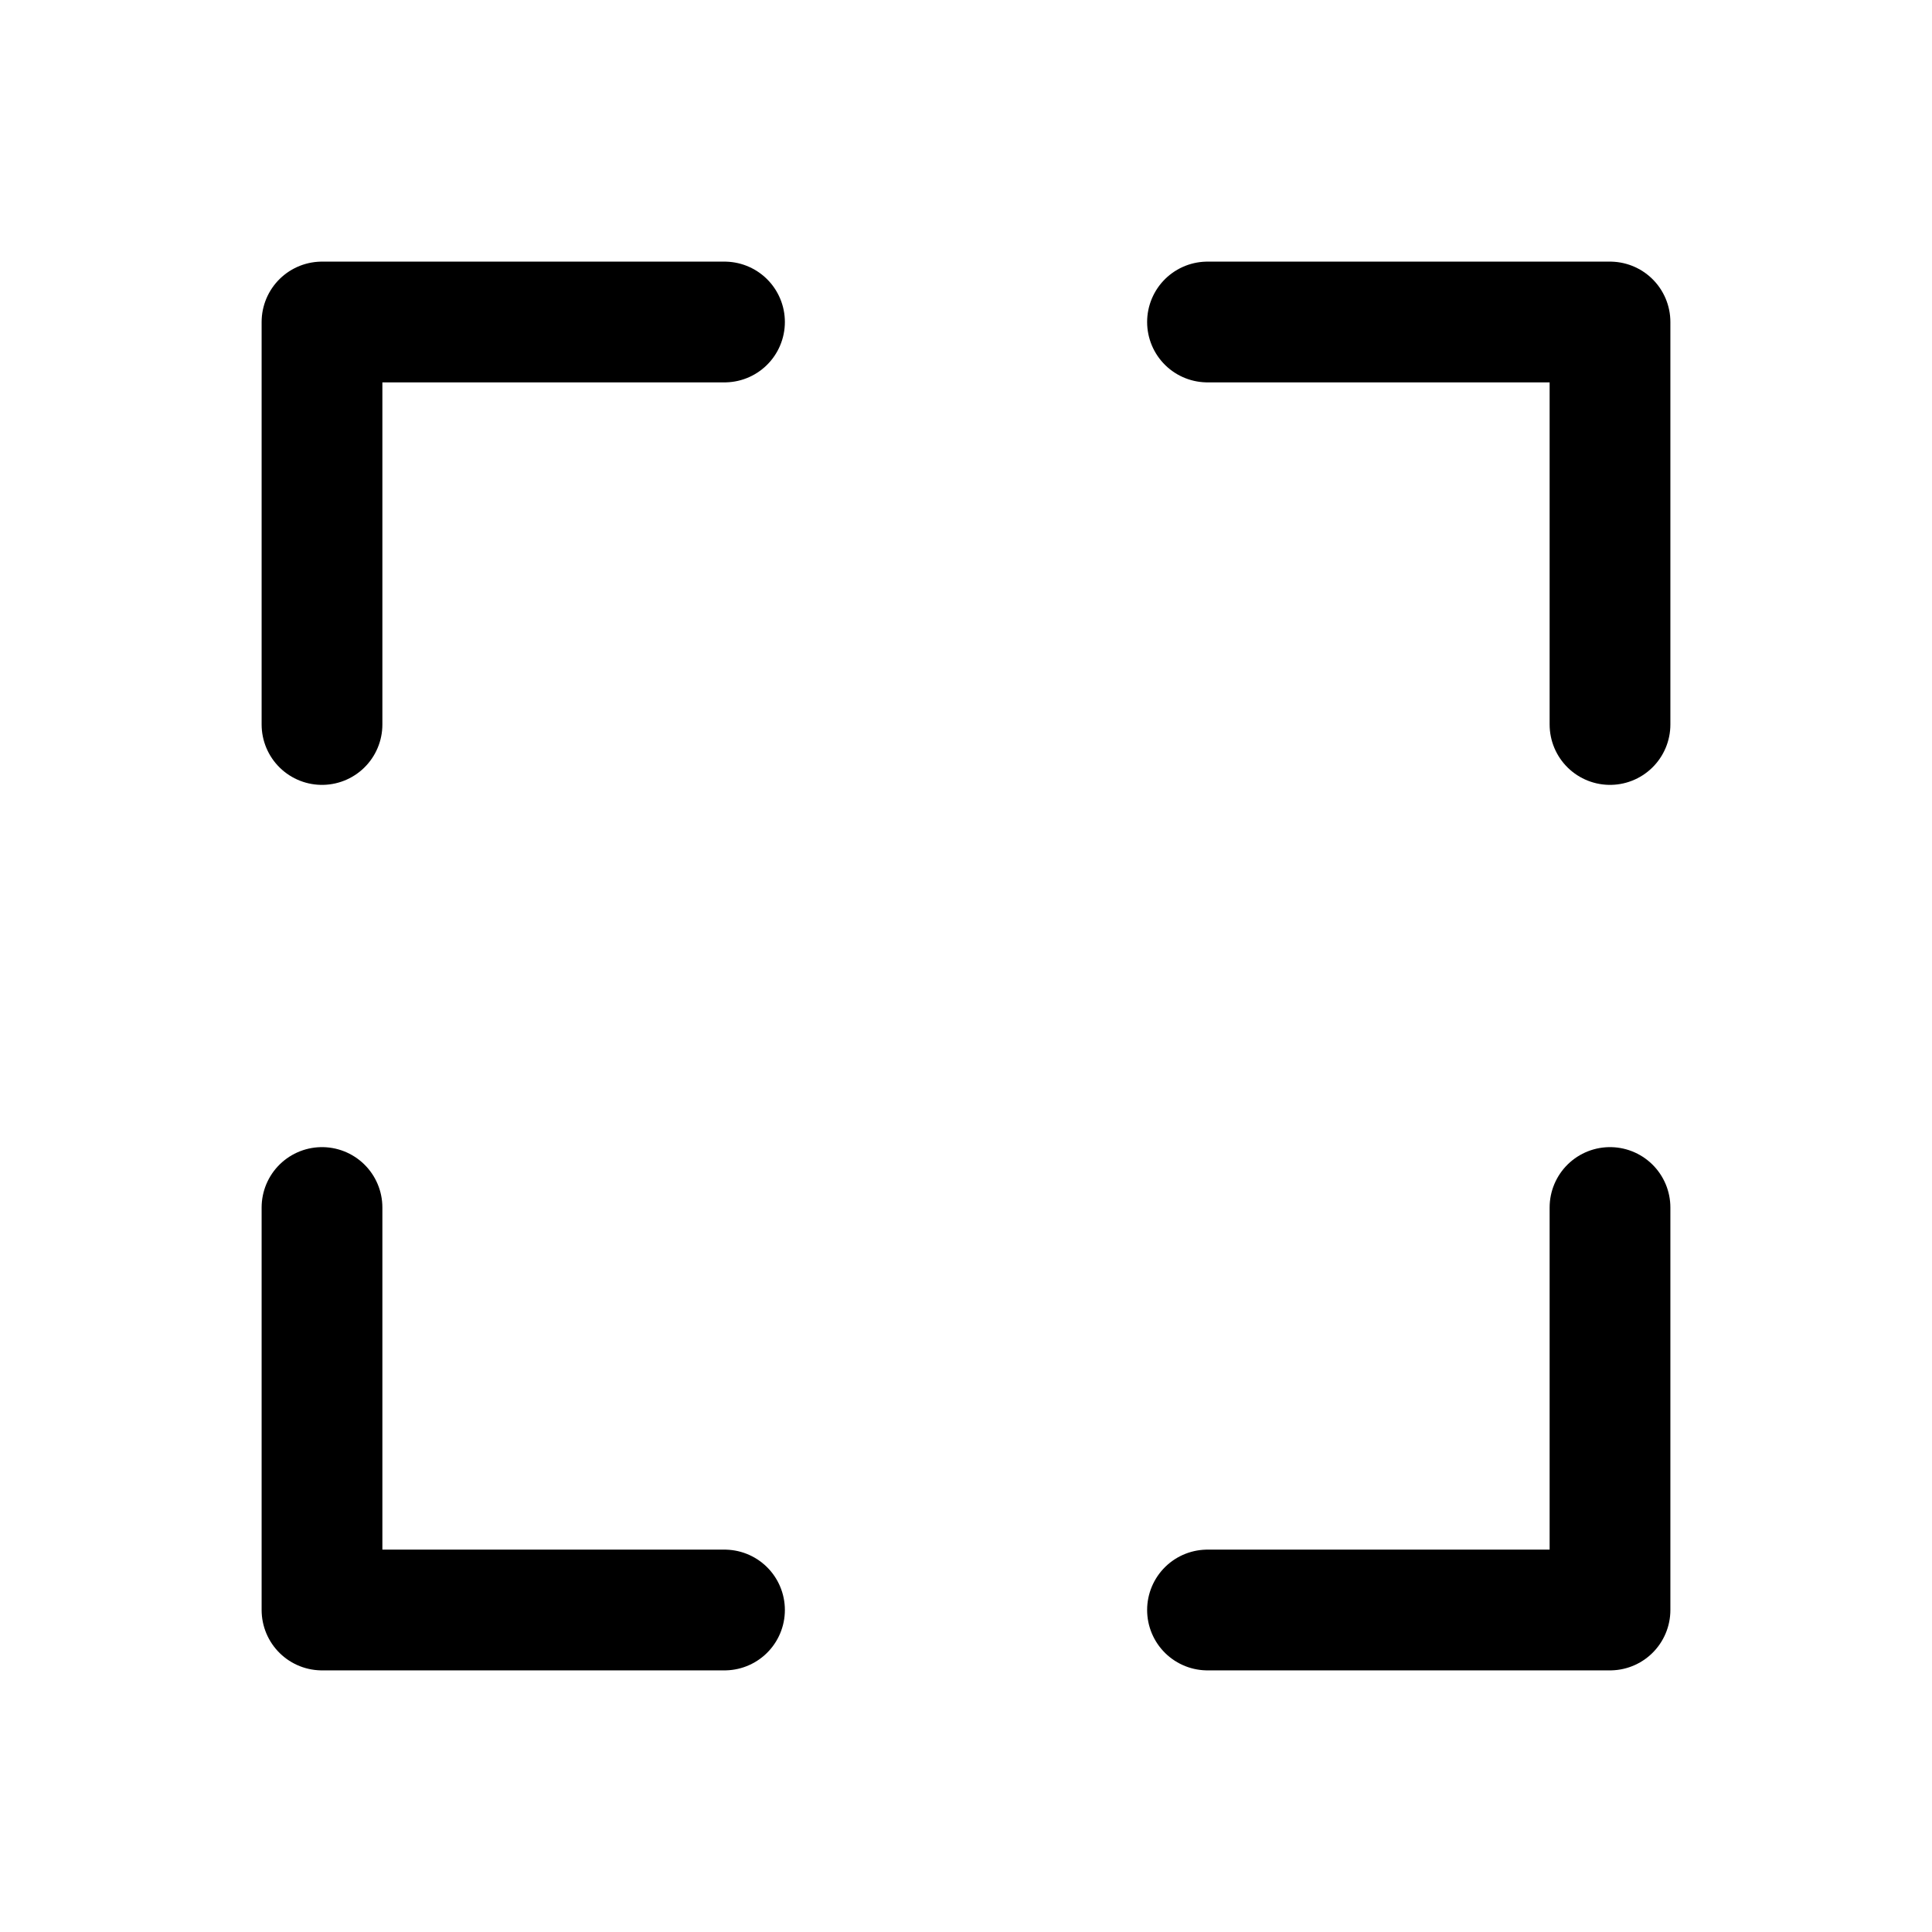
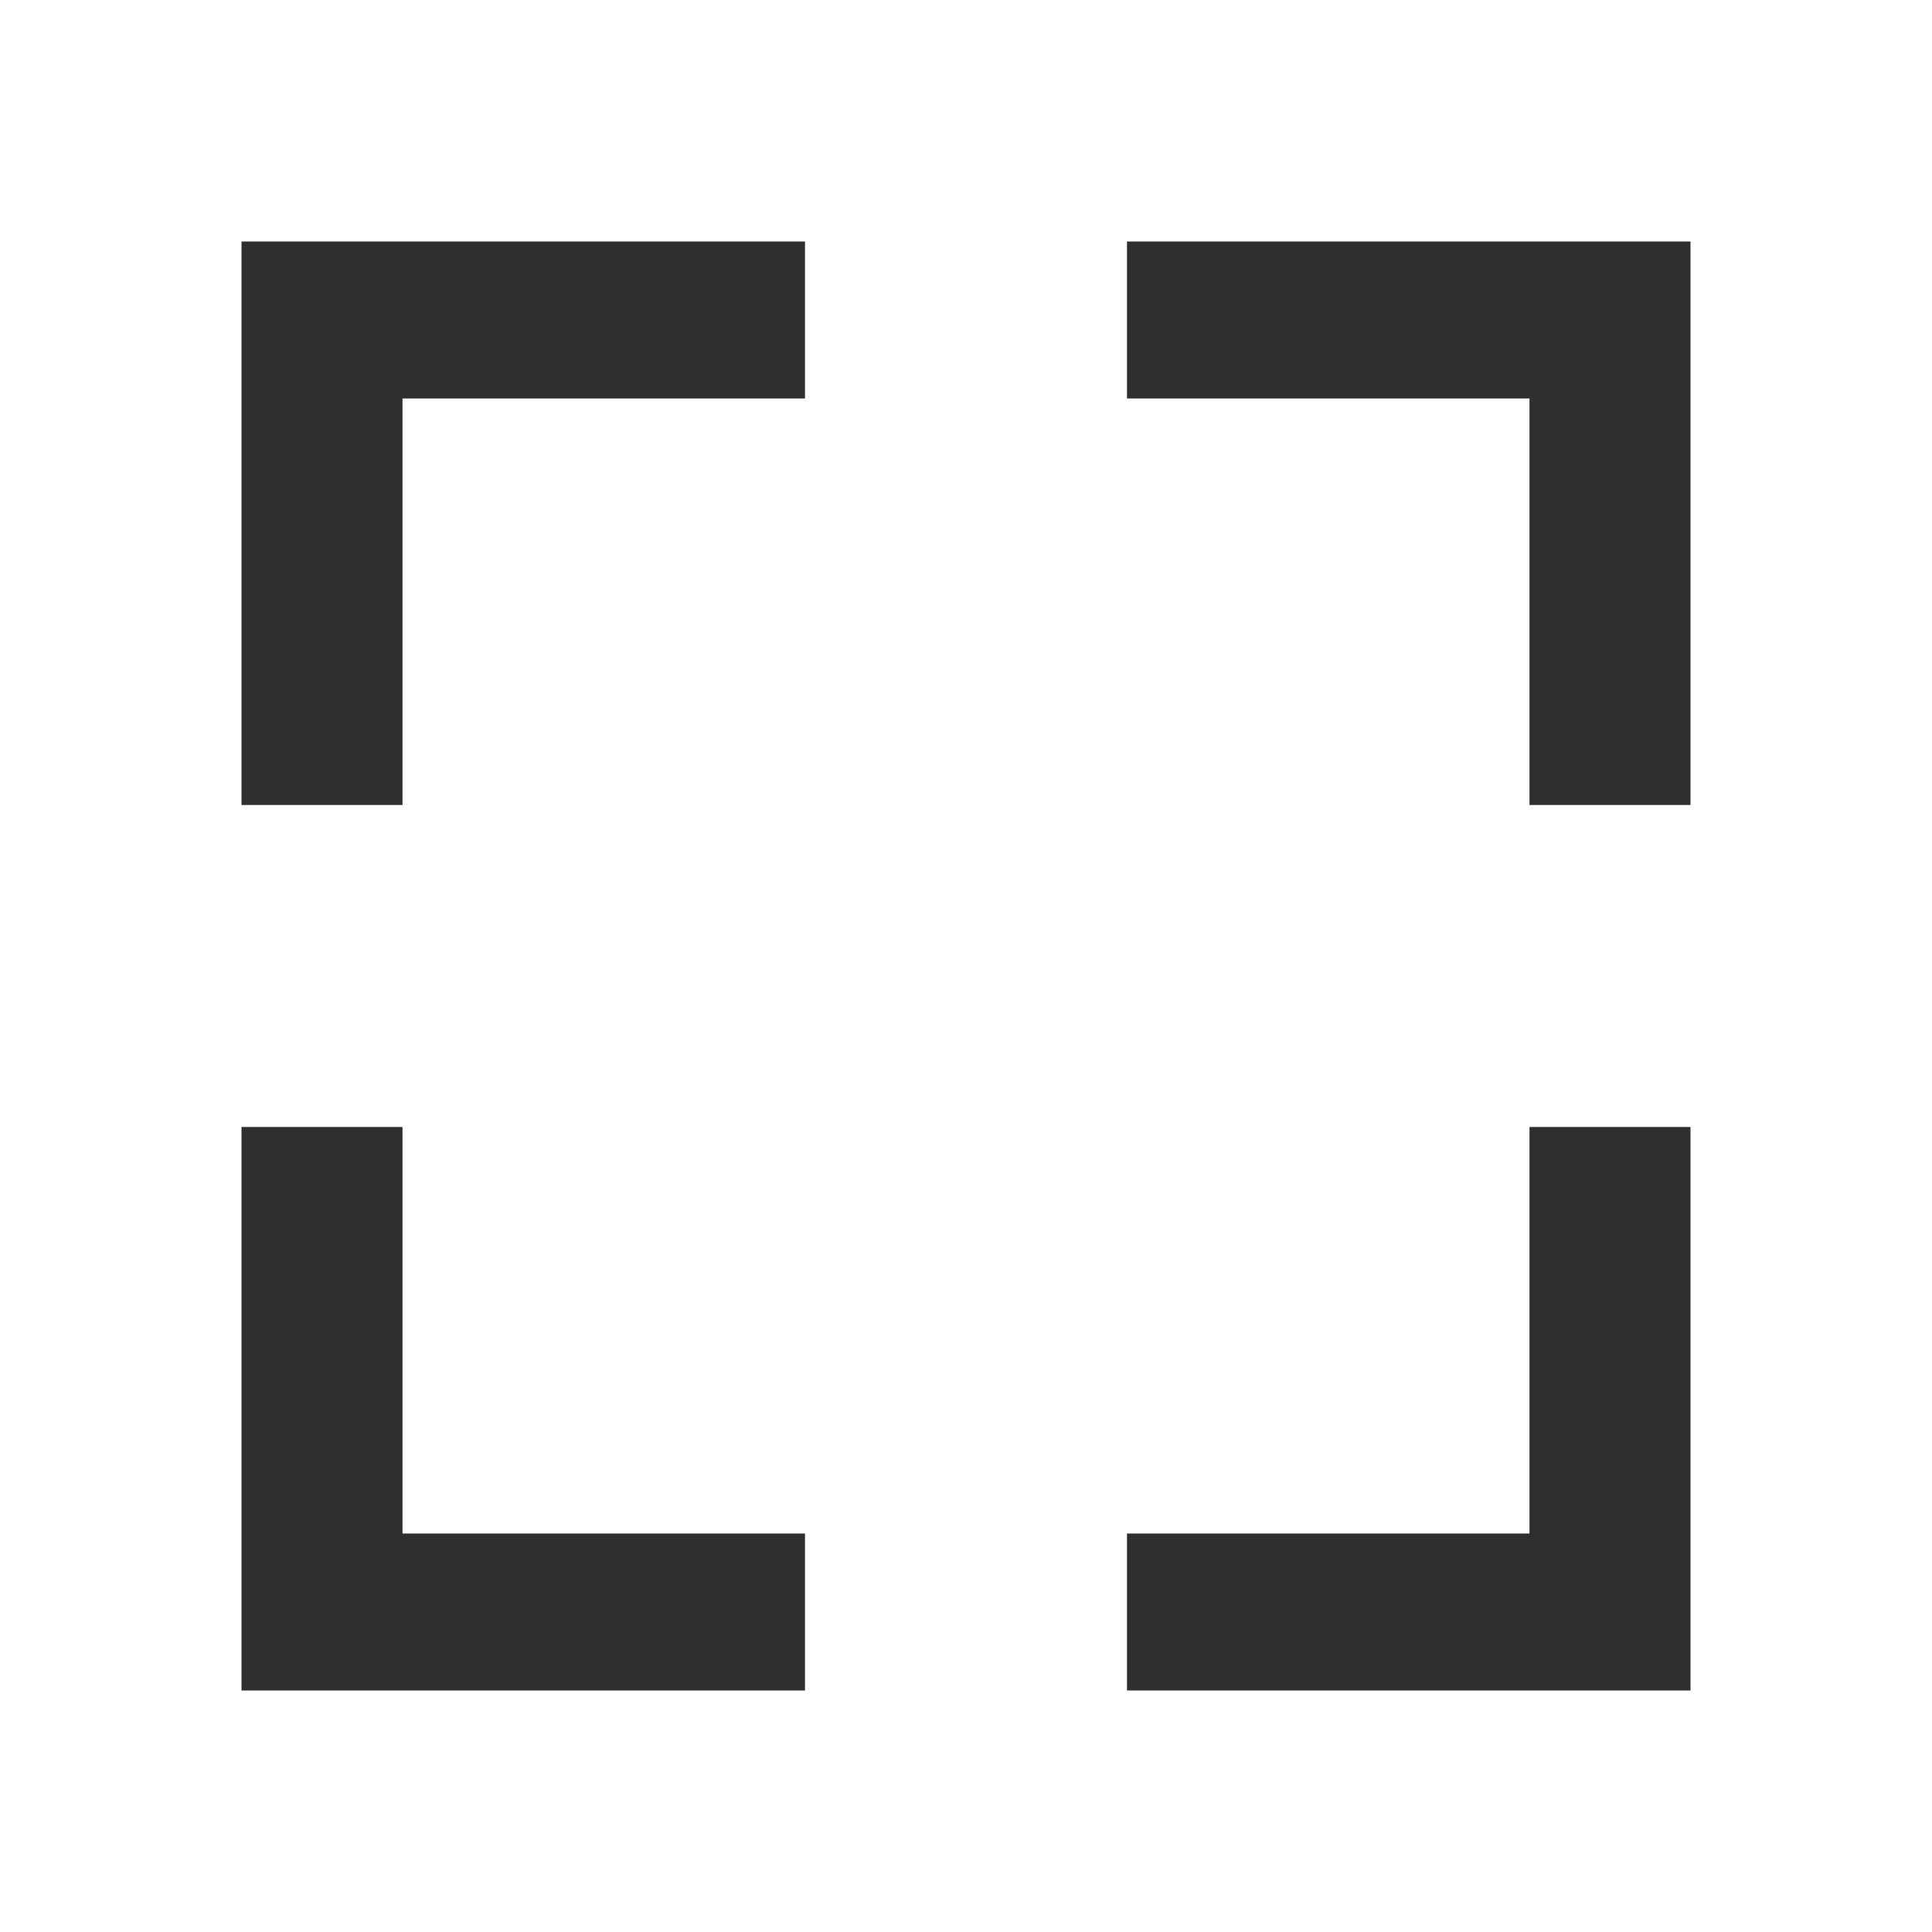
- <svg xmlns="http://www.w3.org/2000/svg" width="800px" height="800px" viewBox="0 0 24 24" fill="none">
-   <path d="M9 4H4L4 9M20 9V4L15 4M15 20H20L20 15M4 15L4 20L9 20" stroke="#000000" stroke-width="1.5" stroke-linecap="round" stroke-linejoin="round" />
+ <svg xmlns="http://www.w3.org/2000/svg" viewBox="0 0 24 24" fill="#2f2f2f">
+   <path d="M14 21V19.05H19V14H21V21H14ZM14 4.95V3H21V10H19V4.95H14ZM10 19.05V21H3V14H5V19.05H10ZM10 3V4.95H5V10H3V3H10Z" />
</svg>
